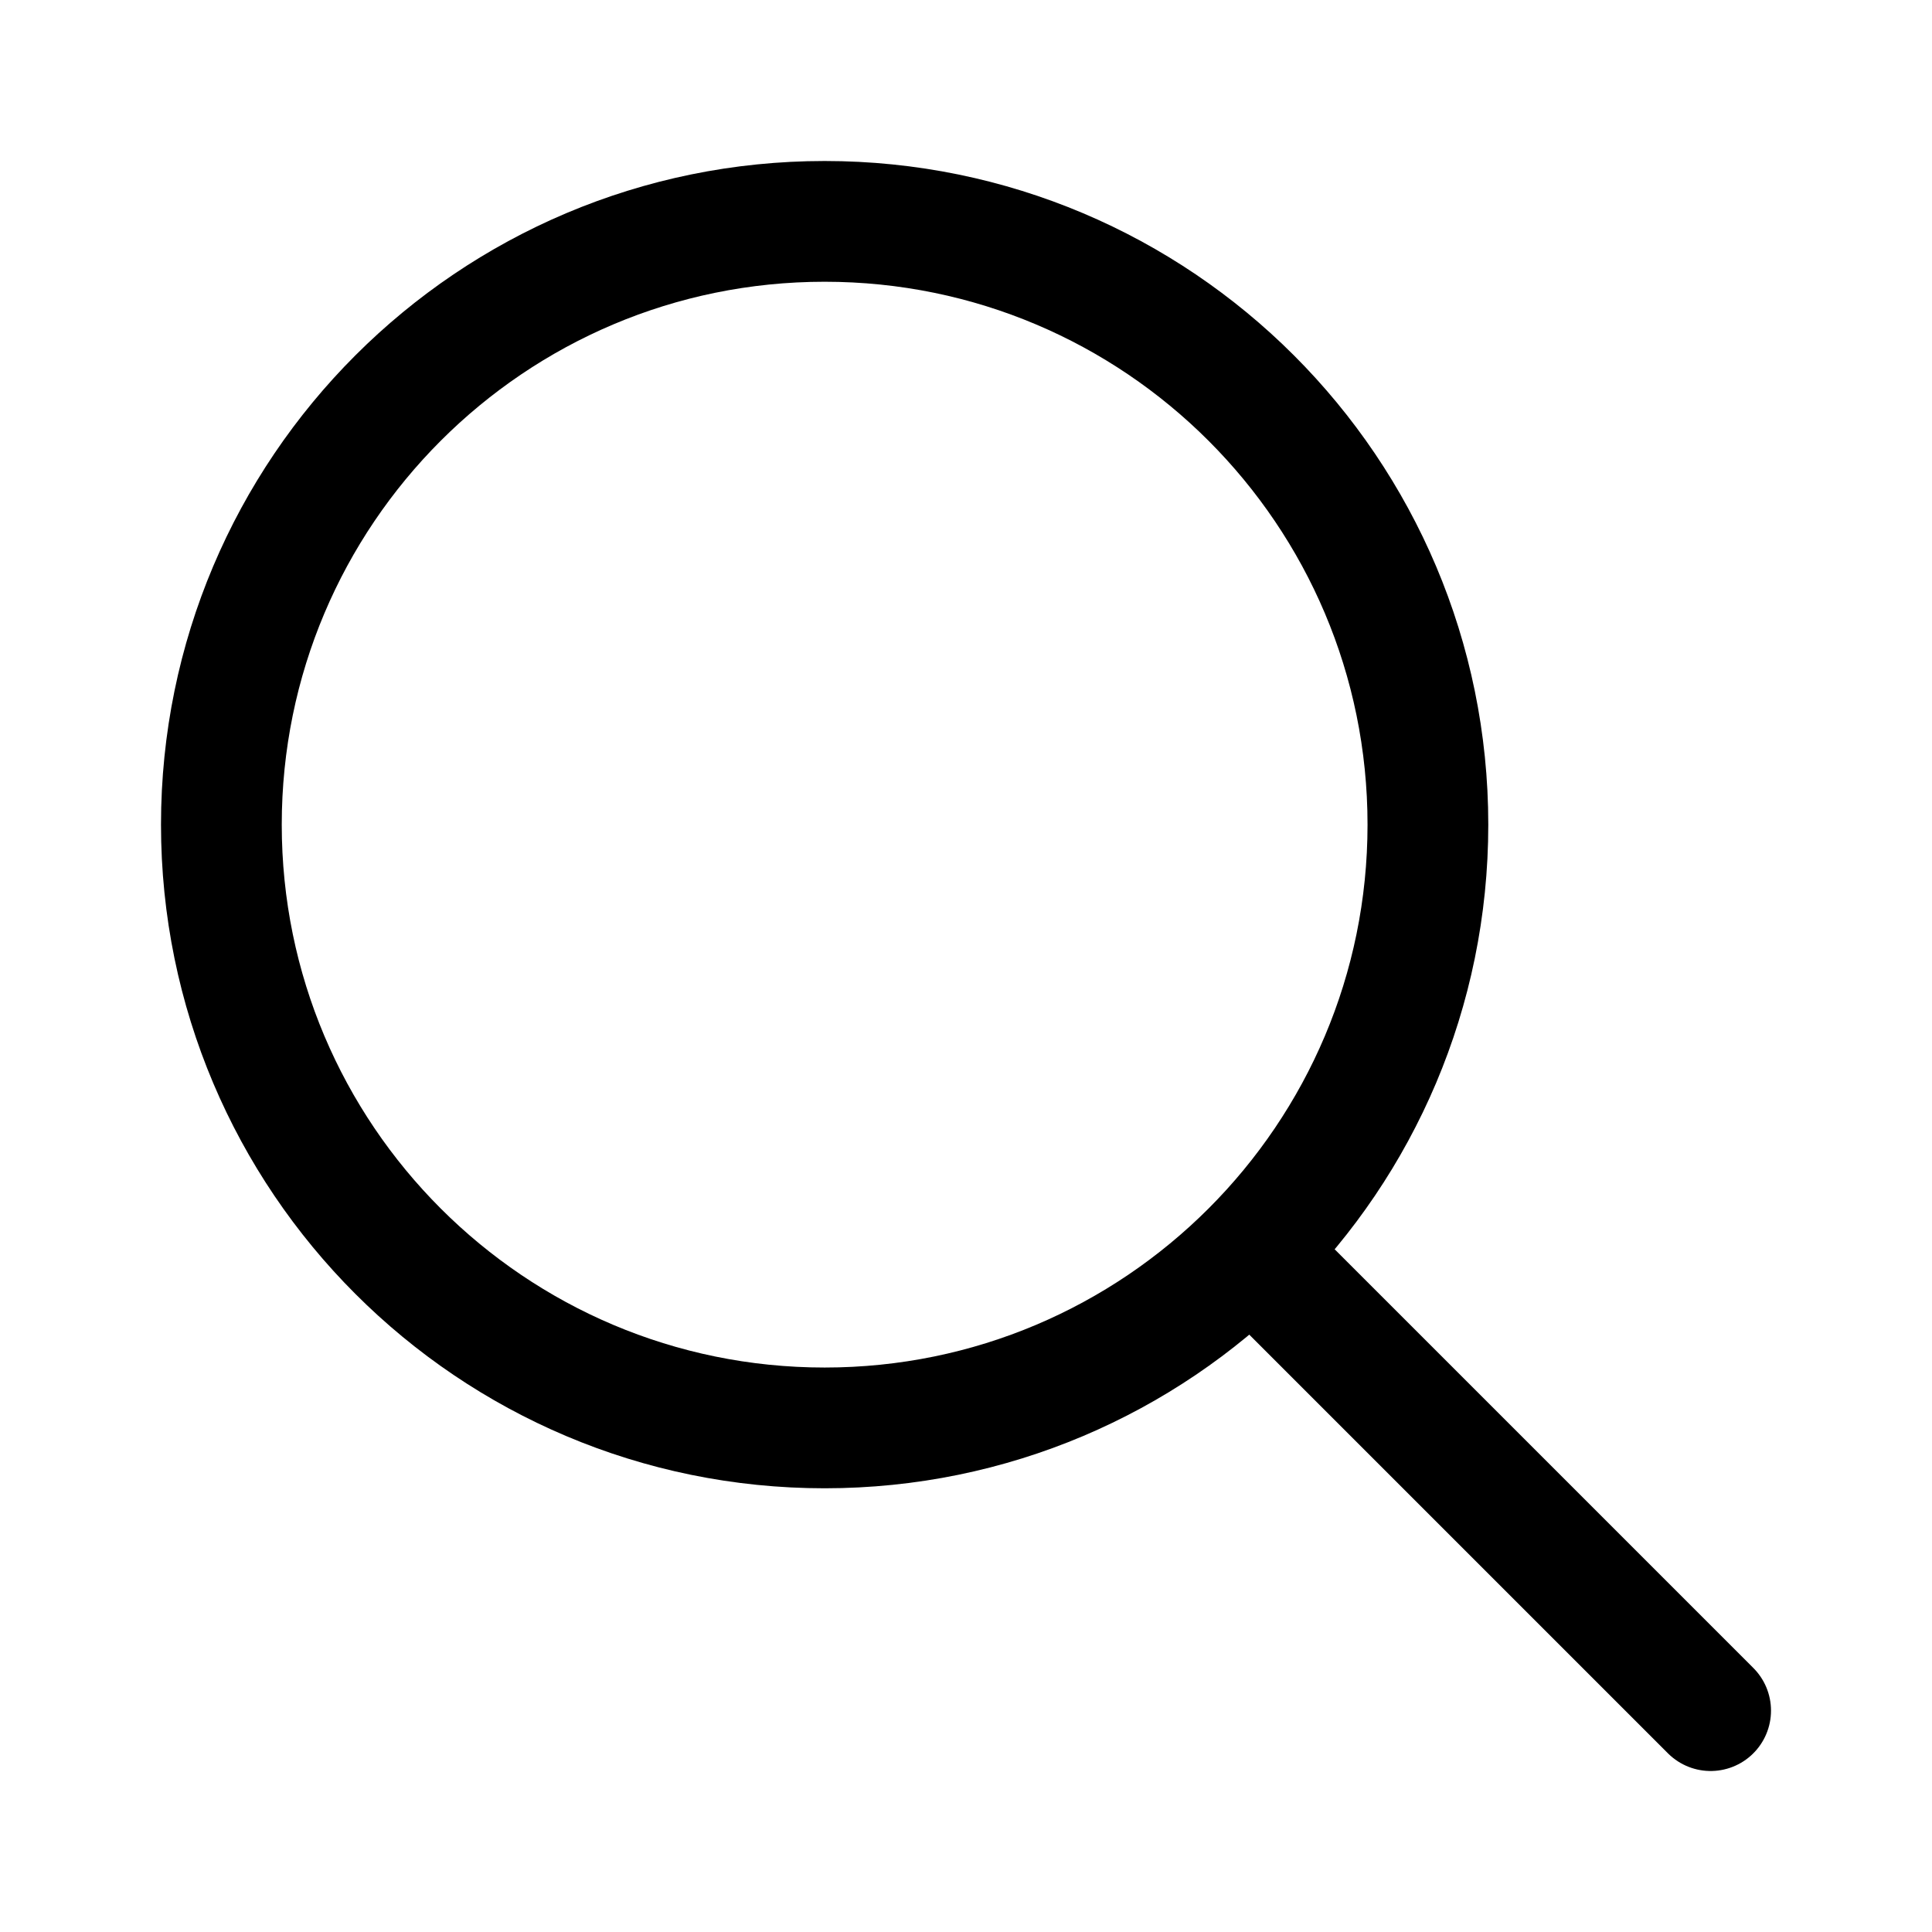
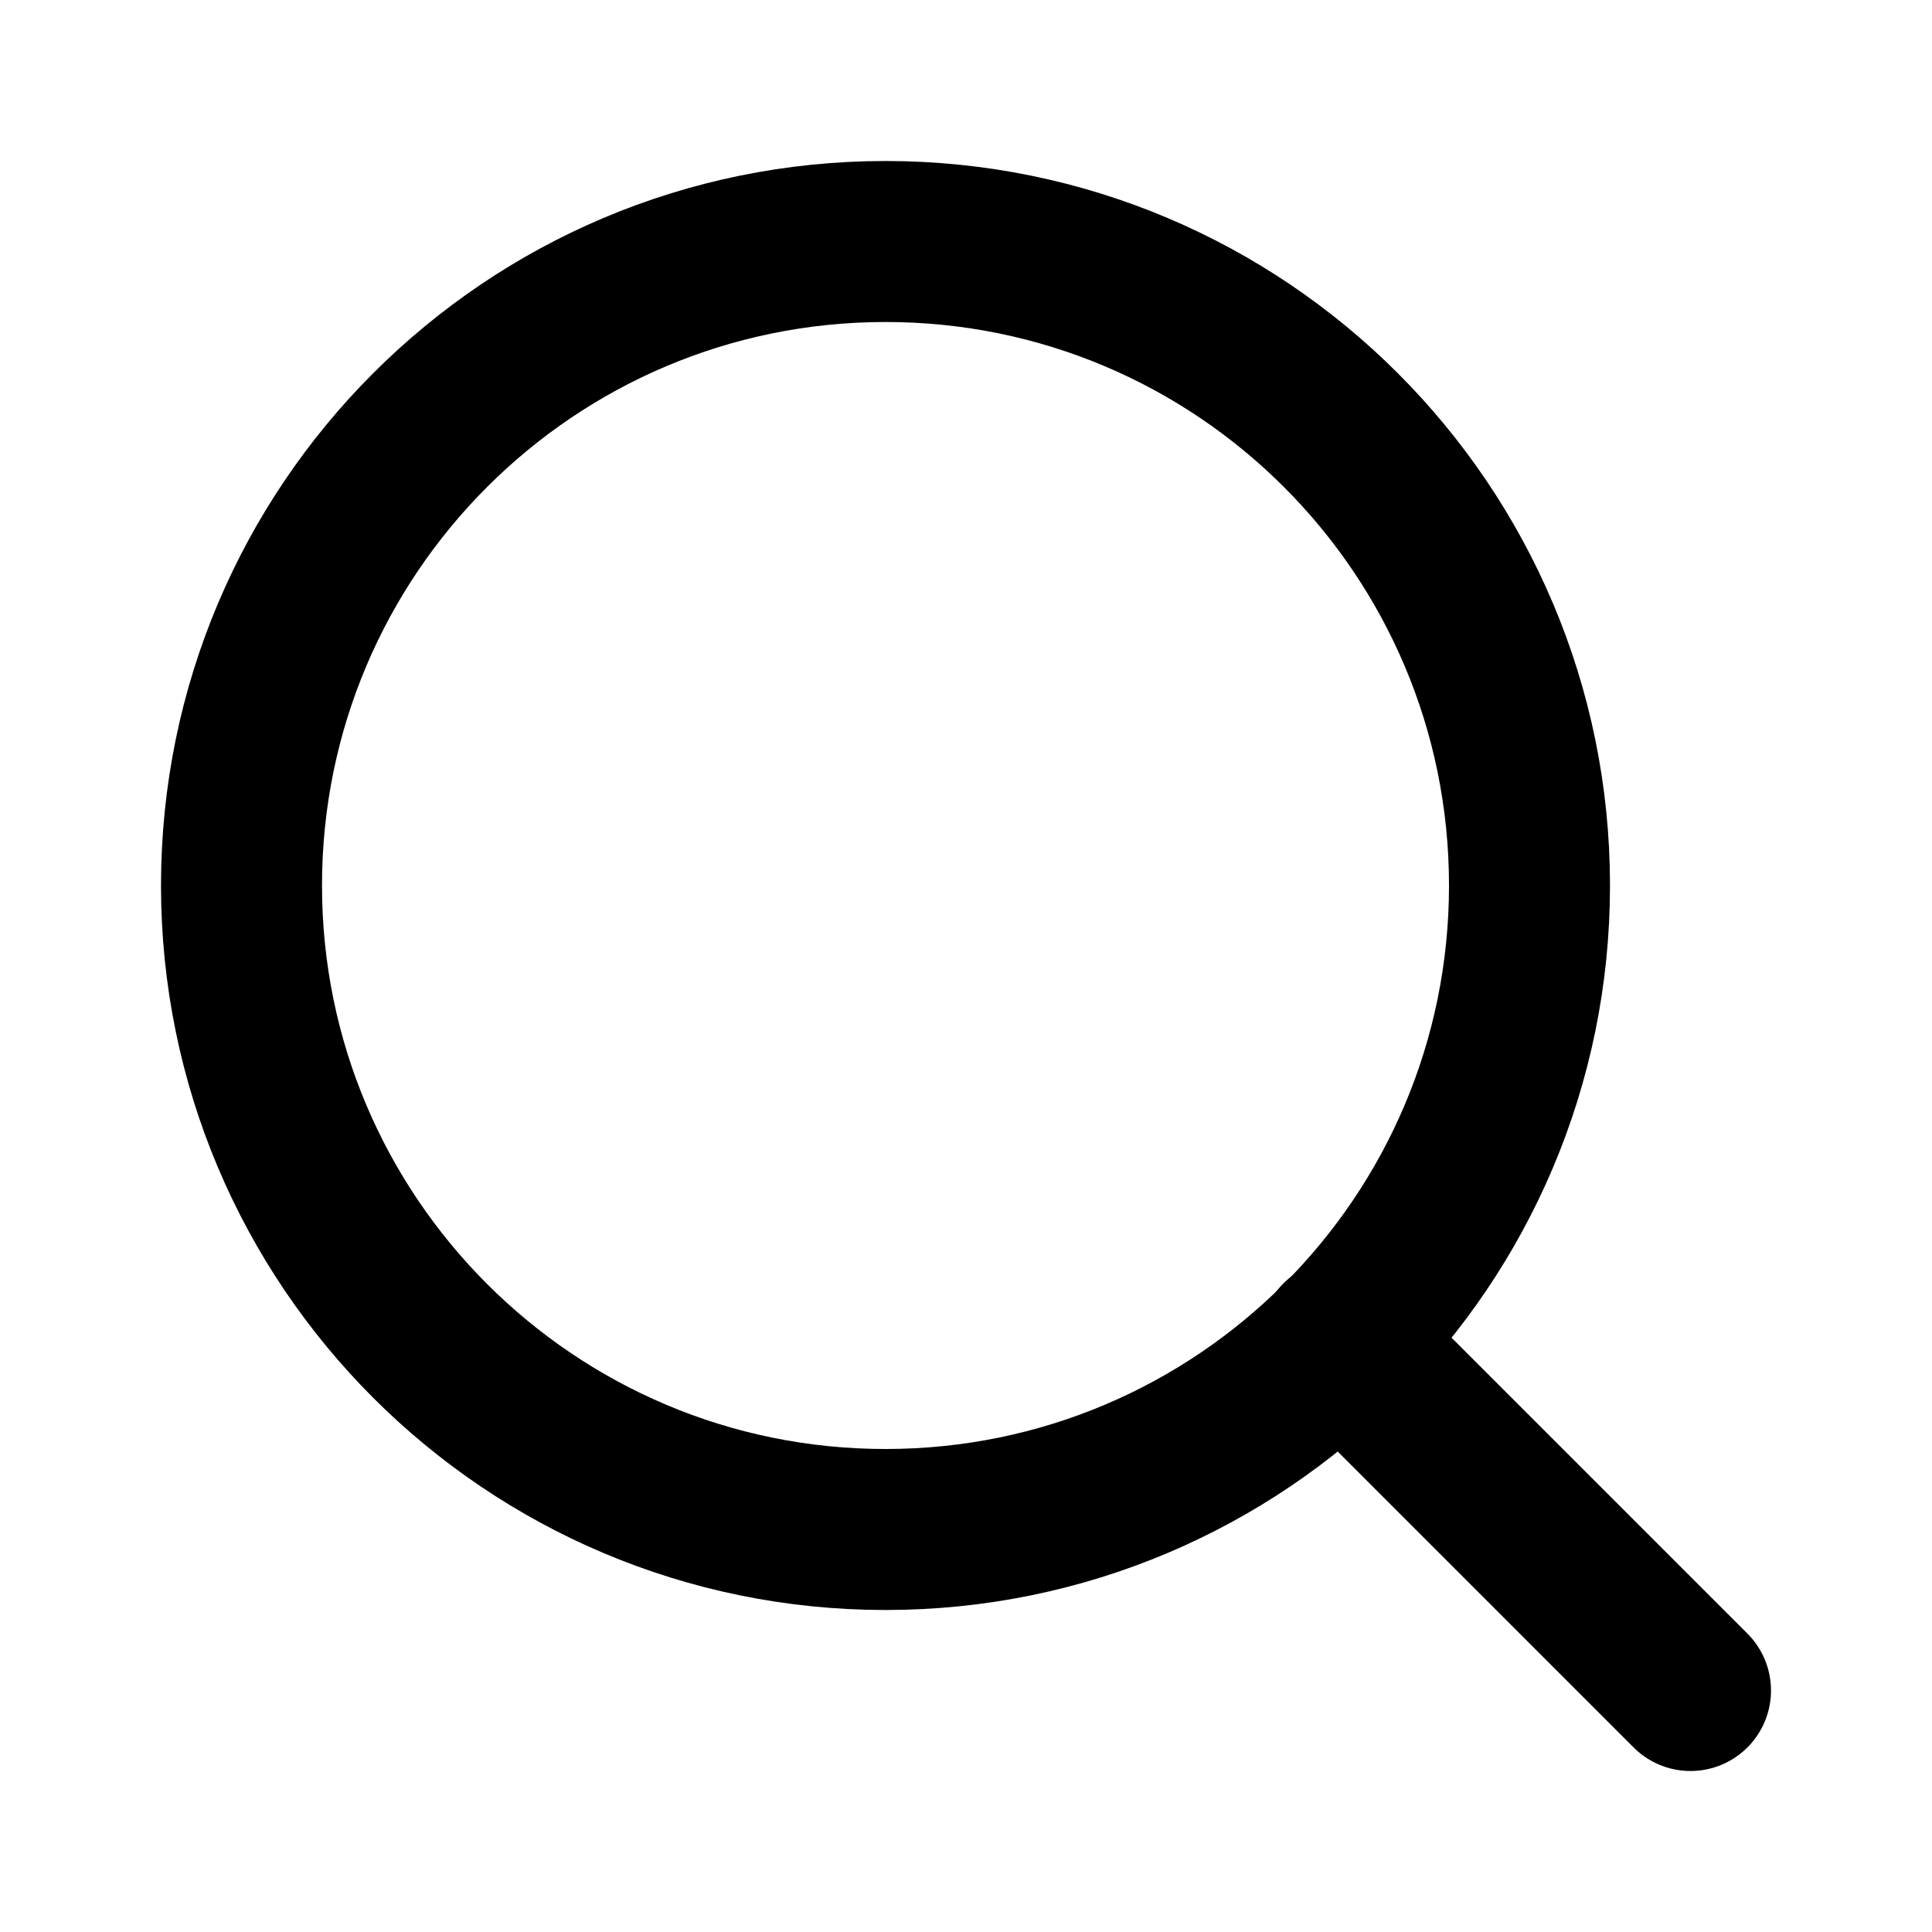
- <svg xmlns="http://www.w3.org/2000/svg" width="24" height="24" viewBox="0 0 24 24" fill="none">
-   <path d="M10.244 17.738C14.383 17.738 17.738 14.383 17.738 10.244C17.738 6.105 14.383 2.75 10.244 2.75C6.105 2.75 2.75 6.105 2.75 10.244C2.75 14.383 6.105 17.738 10.244 17.738Z" stroke="#000" stroke-width="1.5" stroke-linecap="round" stroke-linejoin="round" />
-   <path d="M15.562 15.562L21.25 21.25" stroke="#000" stroke-width="1.5" stroke-linecap="round" stroke-linejoin="round" />
+ <svg xmlns="http://www.w3.org/2000/svg" width="24" height="24" viewBox="0 0 24 24" fill="none" stroke="currentColor" stroke-width="2" stroke-linecap="round" stroke-linejoin="round" class="feather feather-search">
+   <circle cx="11" cy="11" r="8" />
+   <line x1="21" y1="21" x2="16.65" y2="16.65" />
</svg>
